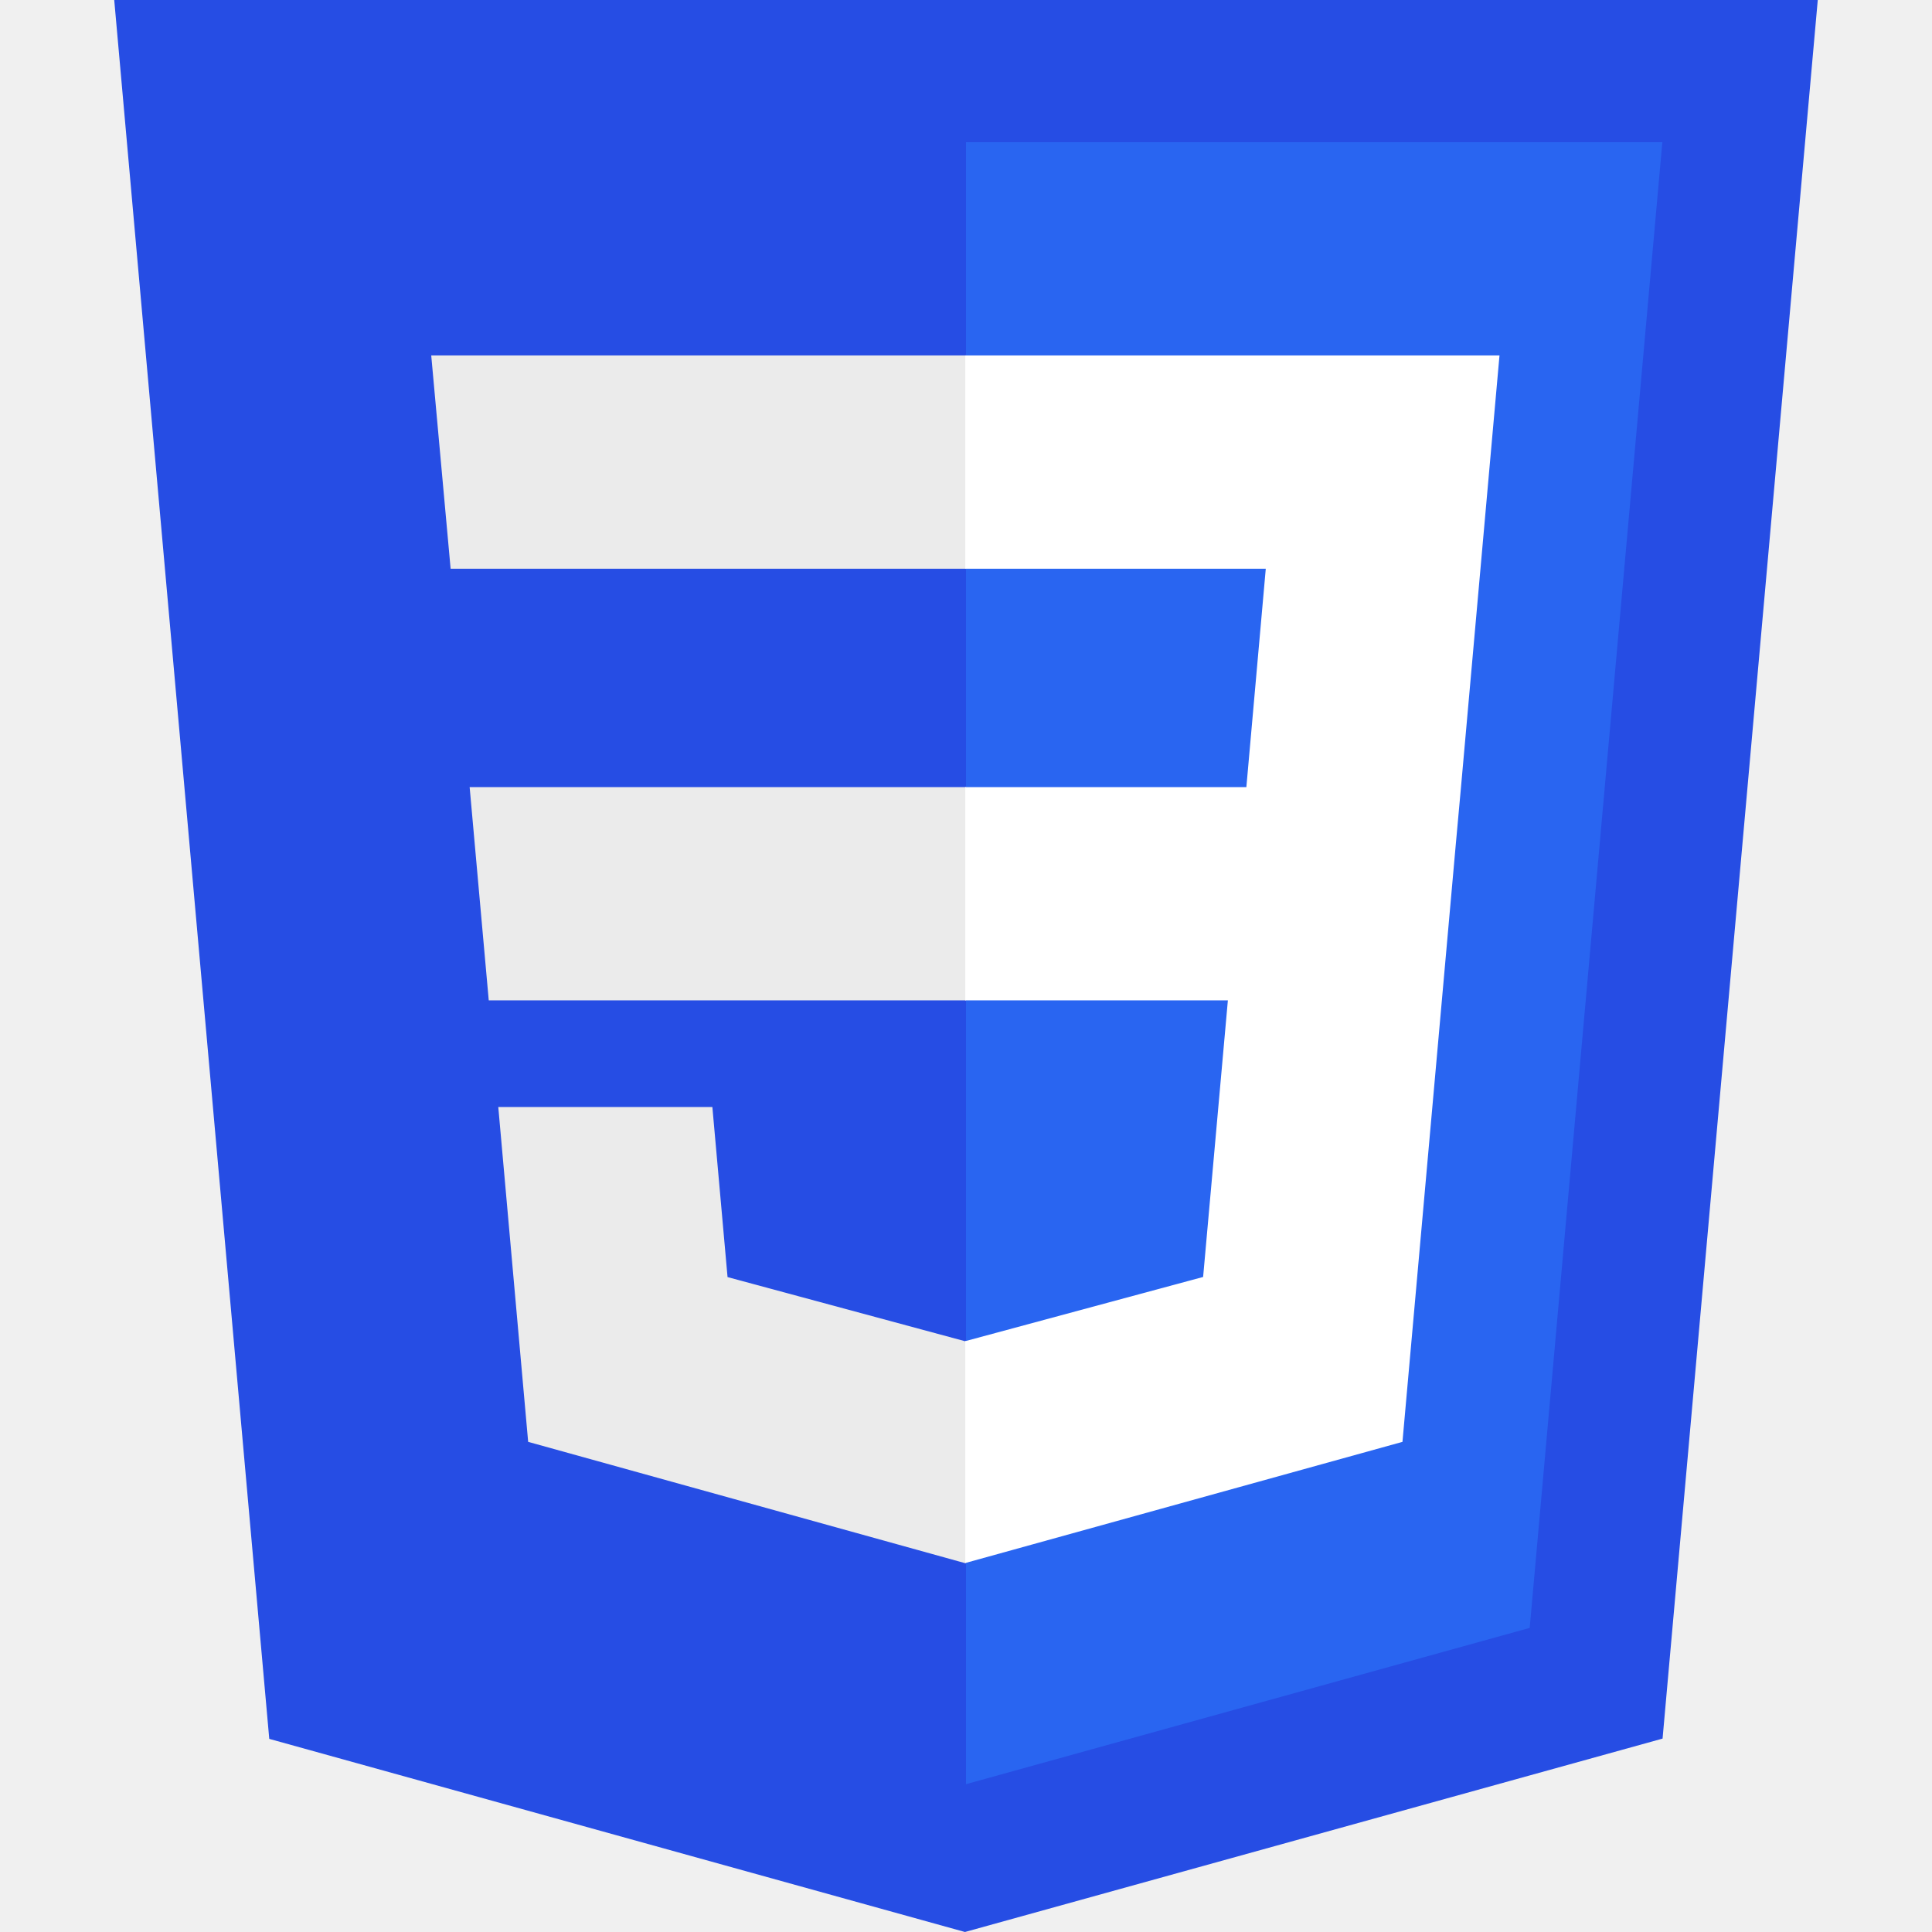
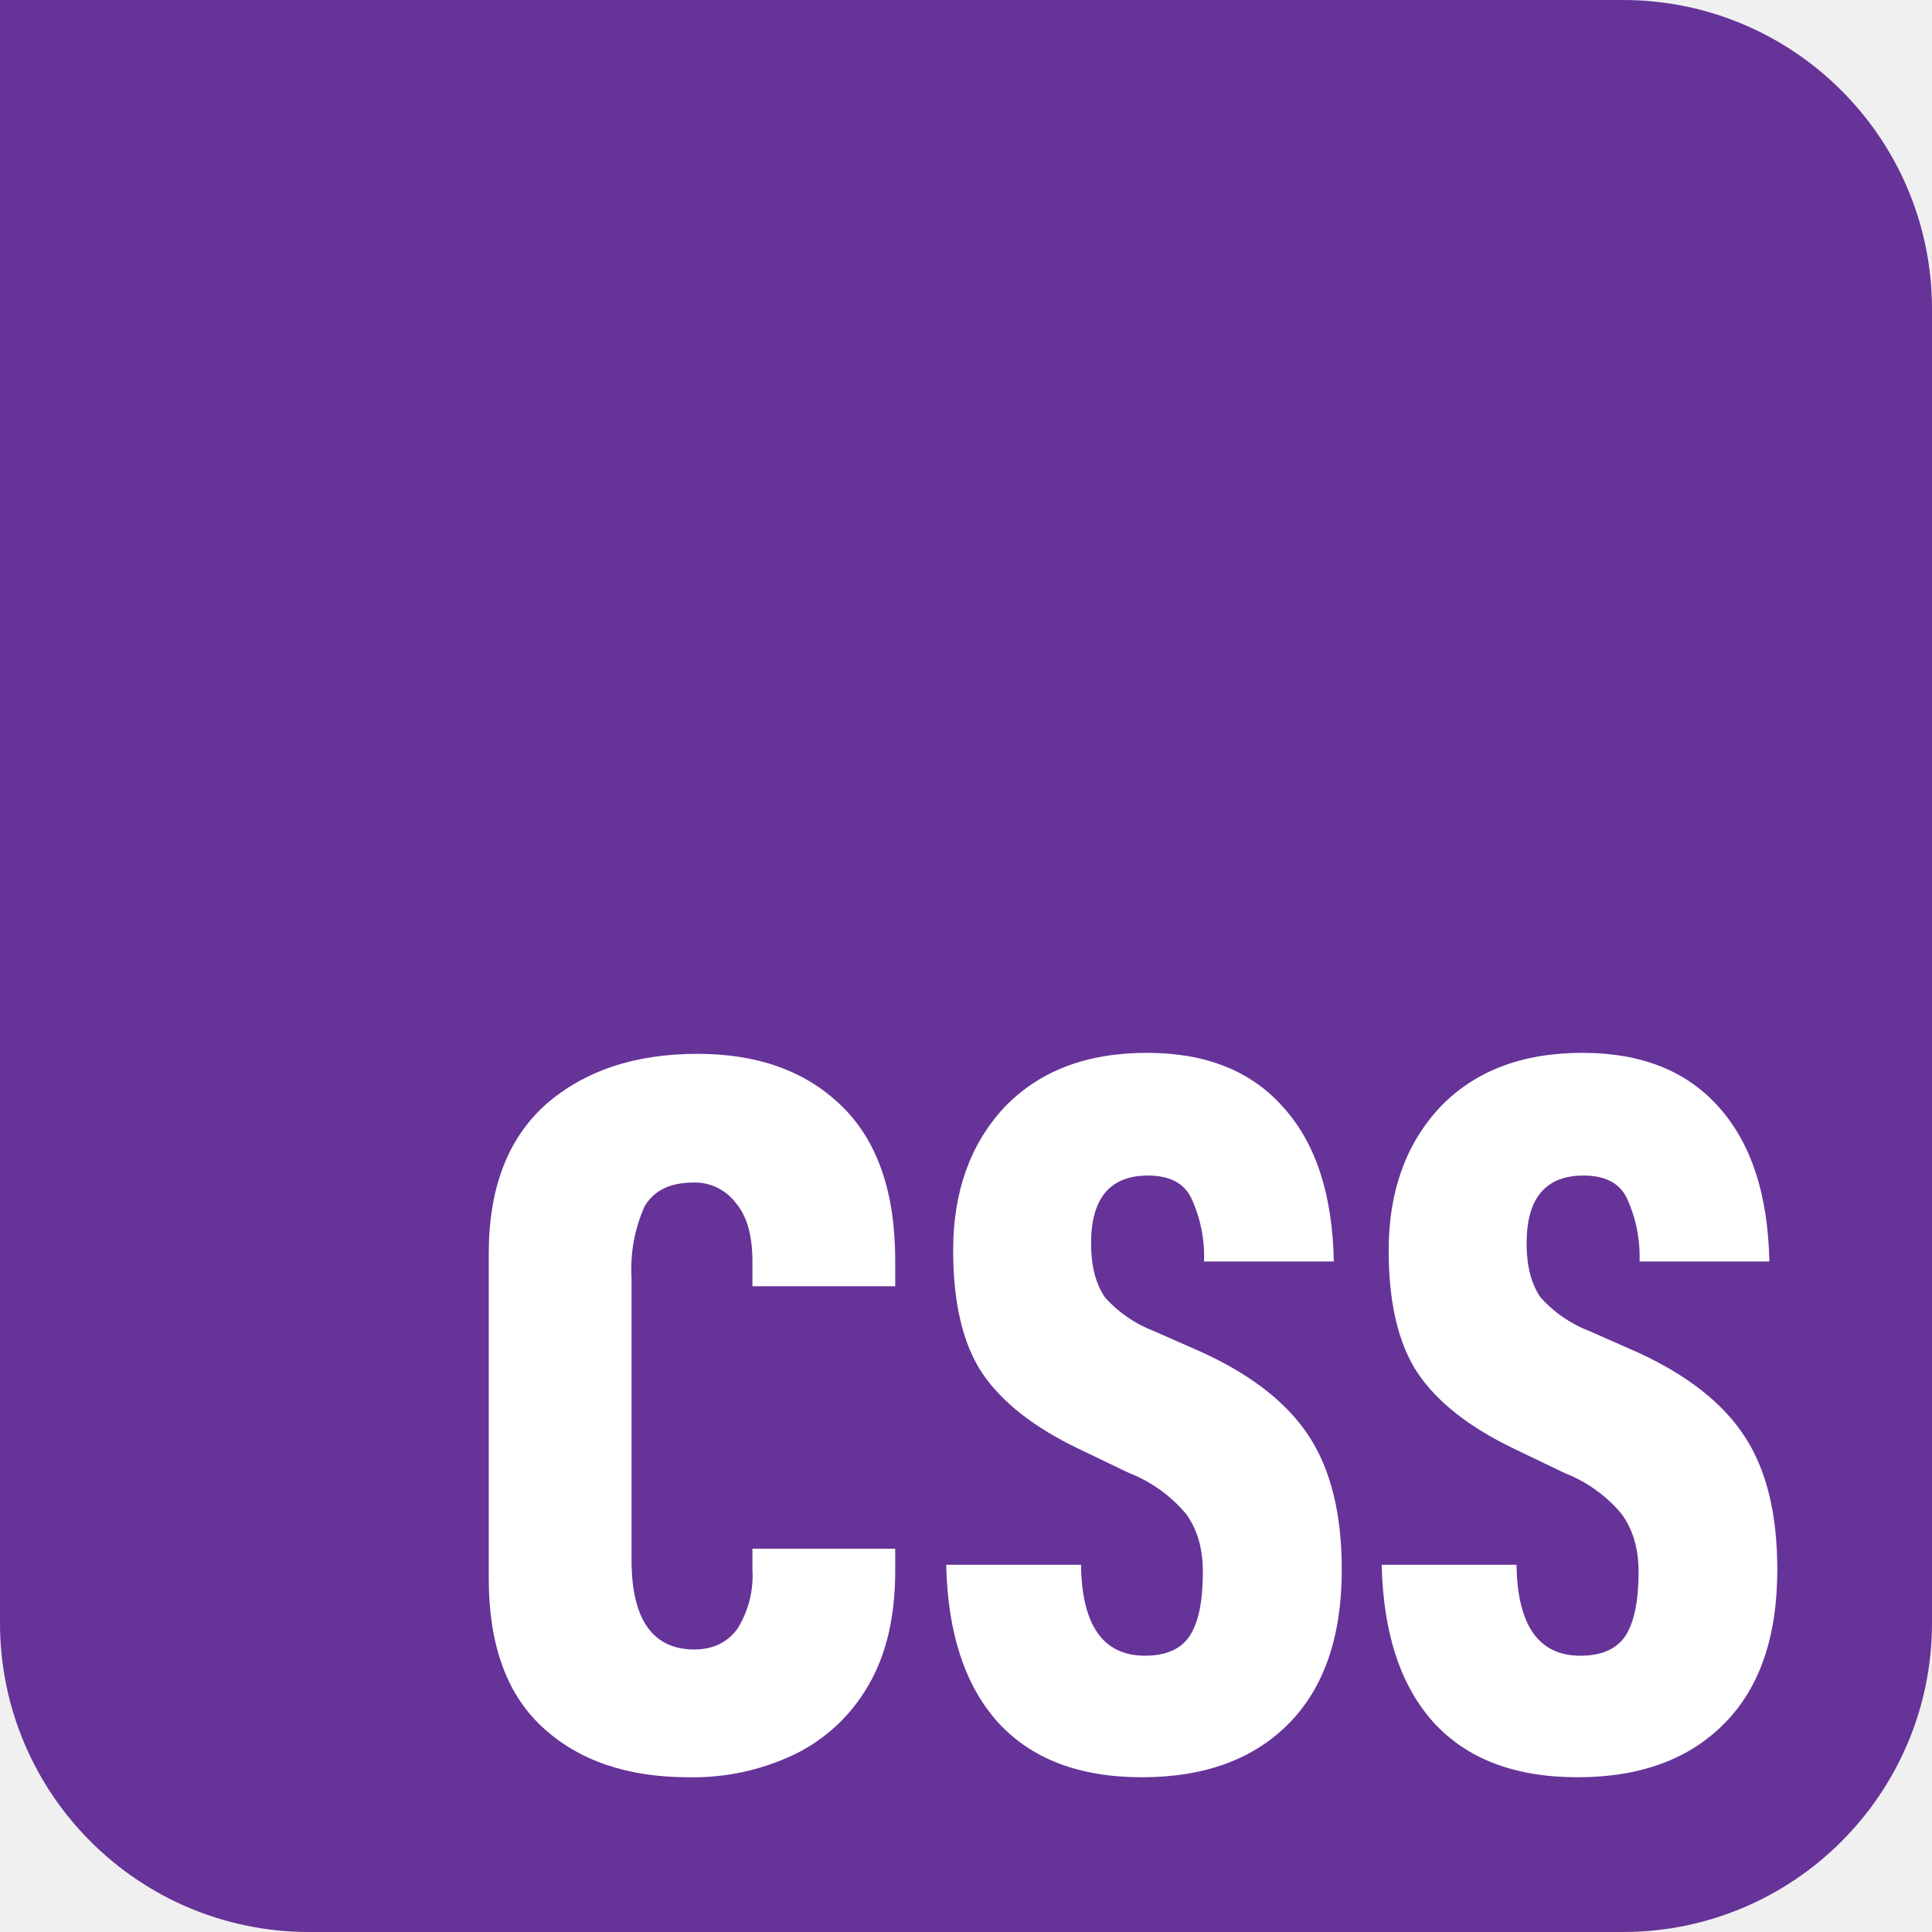
- <svg xmlns="http://www.w3.org/2000/svg" width="512" height="512" viewBox="0 0 512 512">
-   <path fill="#264de4" d="M71.357 460.819L30.272 0h451.456l-41.129 460.746L255.724 512z" />
-   <path fill="#2965f1" d="M405.388 431.408l35.148-393.73H256v435.146z" />
-   <path fill="#ebebeb" d="M124.46 208.59l5.065 56.517H256V208.59zM119.419 150.715H256V94.197H114.281zM256 355.372l-.248.066-62.944-16.996-4.023-45.076h-56.736l7.919 88.741 115.772 32.14.26-.073z" />
-   <path fill="#fff" d="M255.805 208.59v56.517H325.4l-6.56 73.299-63.035 17.013v58.8l115.864-32.112.85-9.549 13.28-148.792 1.38-15.176 10.203-114.393H255.805v56.518h79.639L330.3 208.59z" />
+ <svg xmlns="http://www.w3.org/2000/svg" width="1000" height="1000" viewBox="0 0 1000 1000" role="img" aria-labelledby="css-logo-title css-logo-description">
+   <path fill="#639" d="M0 0H840A160 160 0 0 1 1000 160V840A160 160 0 0 1 840 1000H160A160 160 0 0 1 0 840V0Z" />
+   <path fill="#fff" d="M816.54 919.9c-32.39 0-57.16-9.42-74.5-28.35-17.15-19.03-26.08-46.18-26.88-81.64h69.8c.4 31.36 11.42 47.08 33.08 47.08 11.04 0 18.86-3.5 23.37-10.42 4.41-6.9 6.72-17.93 6.72-33.05 0-12.02-3.01-22.04-8.83-29.95a73.2 73.2 0 0 0-29.48-21.14L783.95 750c-23.06-11.02-39.81-24.04-50.14-39.27-10.03-15.13-15.04-36.36-15.04-63.5 0-30.36 8.83-55 26.37-73.94 18.05-18.93 42.62-28.34 74-28.34 30.3 0 53.76 9.31 70.3 27.84 16.85 18.64 25.67 45.28 26.38 80.14h-67.19c.4-11.4-1.9-22.72-6.72-33.06-3.8-7.6-11.23-11.41-22.26-11.41-19.65 0-29.48 11.71-29.48 35.05 0 11.83 2.4 21.04 7.22 28.05A65.18 65.18 0 0 0 822.76 689l24.77 10.92c25.57 11.72 44.02 26.05 55.35 43.38 11.43 17.23 17.05 40.27 17.05 69.12 0 34.56-9.03 61.1-27.38 79.63-18.25 18.53-43.62 27.85-76 27.85Zm-225.42 0c-32.4 0-57.16-9.42-74.51-28.35-17.15-19.03-26.07-46.18-26.87-81.64h69.79c.4 31.36 11.43 47.08 33.1 47.08 11.02 0 18.84-3.5 23.25-10.42 4.52-6.9 6.72-17.93 6.72-33.05 0-12.02-2.9-22.04-8.72-29.95a73.2 73.2 0 0 0-29.48-21.14L558.53 750c-23.07-11.02-39.81-24.04-50.14-39.27-10.03-15.13-15.04-36.36-15.04-63.5 0-30.36 8.82-55 26.37-73.94 18.05-18.93 42.62-28.34 74-28.34 30.29 0 53.75 9.31 70.2 27.84 17.05 18.64 25.77 45.28 26.47 80.14h-67.18c.4-11.4-1.9-22.72-6.72-33.06-3.81-7.6-11.23-11.41-22.26-11.41-19.66 0-29.49 11.71-29.49 35.05 0 11.83 2.41 21.04 7.22 28.05A65.18 65.18 0 0 0 597.33 689l24.77 10.92c25.57 11.72 44.02 26.05 55.36 43.38 11.33 17.23 17.04 40.27 17.04 69.12 0 34.56-9.12 61.1-27.37 79.63-18.25 18.53-43.62 27.85-76.01 27.85Zm-234.75 0c-31.7 0-56.86-8.62-75.51-25.85-18.65-17.12-27.88-42.87-27.88-76.93V648.83c0-33.85 9.83-59.5 29.48-77.13 19.96-17.43 46.13-26.24 78.52-26.24 31.39 0 56.15 9.01 74.5 26.84 18.56 17.93 27.88 44.58 27.88 80.14v13.32h-73.9v-12.92c0-13.72-3.01-23.84-8.83-30.45a26.46 26.46 0 0 0-21.66-10.32c-12.03 0-20.55 4.1-25.37 12.42a79.04 79.04 0 0 0-6.72 36.66v146.26c0 30.55 10.74 46.08 32.1 46.38 10.02 0 17.54-3.61 22.76-10.82a51.74 51.74 0 0 0 7.72-30.46V801.6h73.9v11.42c0 23.74-4.61 43.57-13.94 59.4a88.8 88.8 0 0 1-38.2 35.66 121.46 121.46 0 0 1-54.85 11.82Z" />
</svg>
